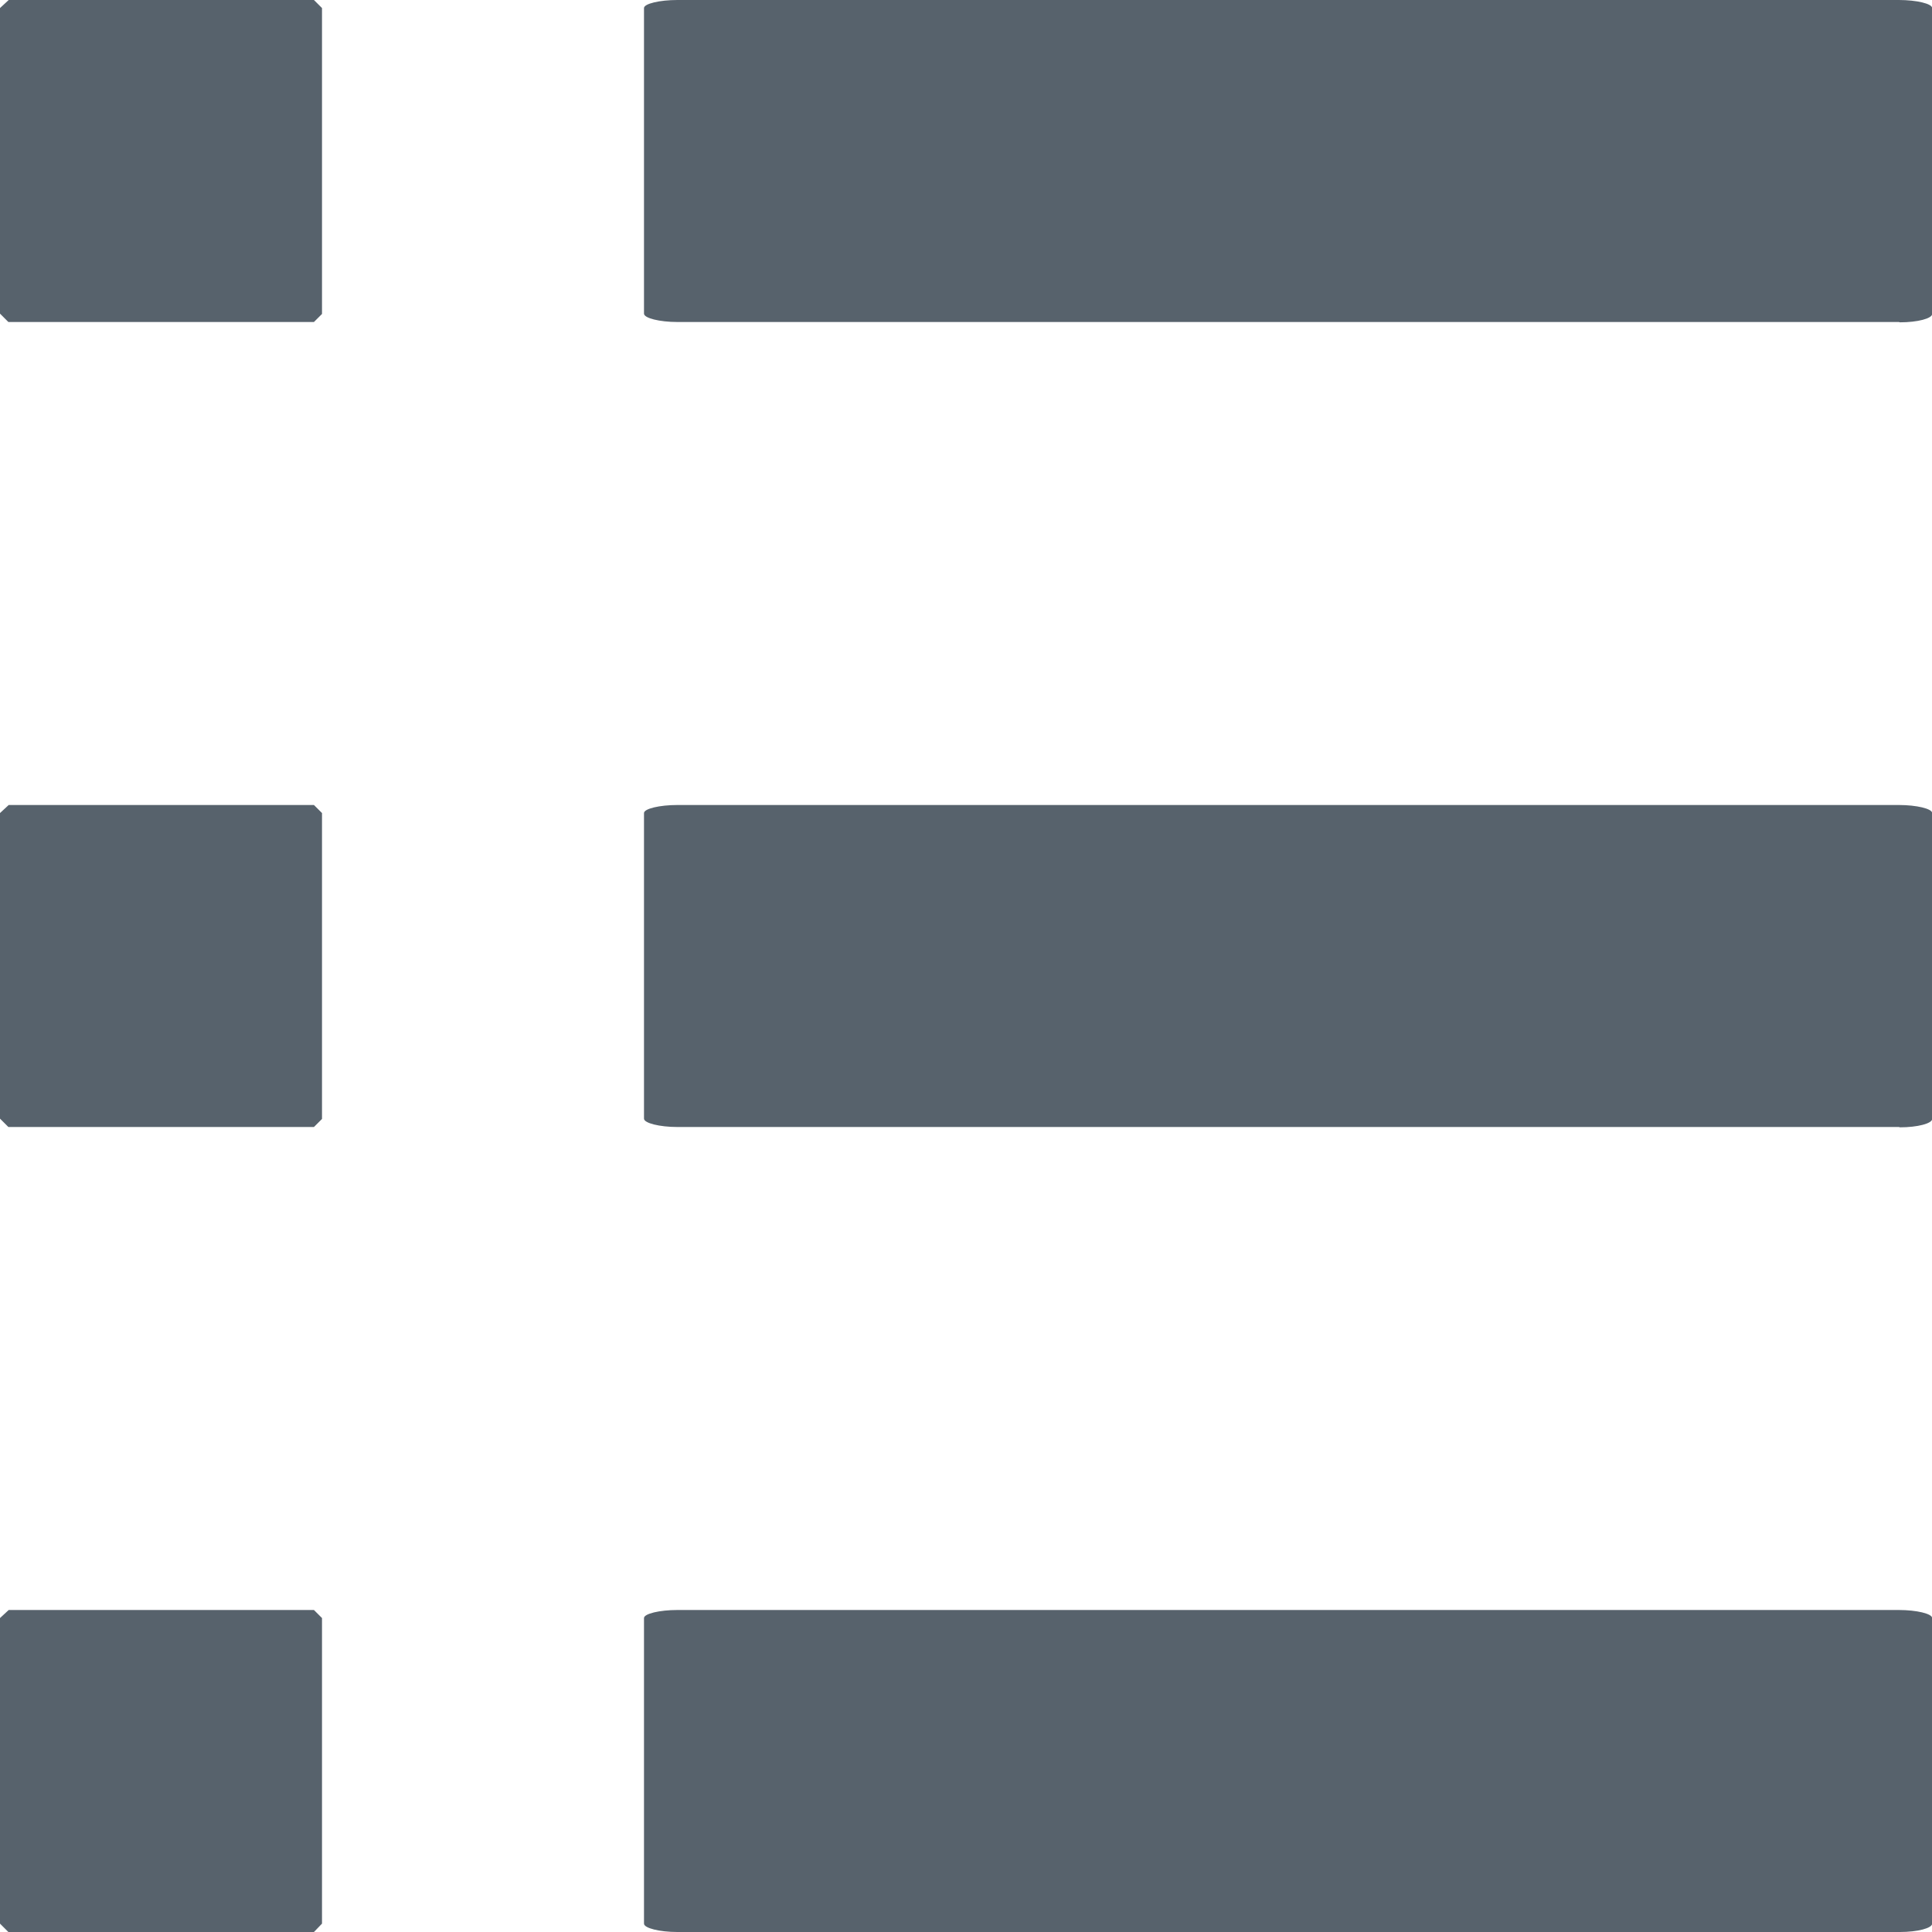
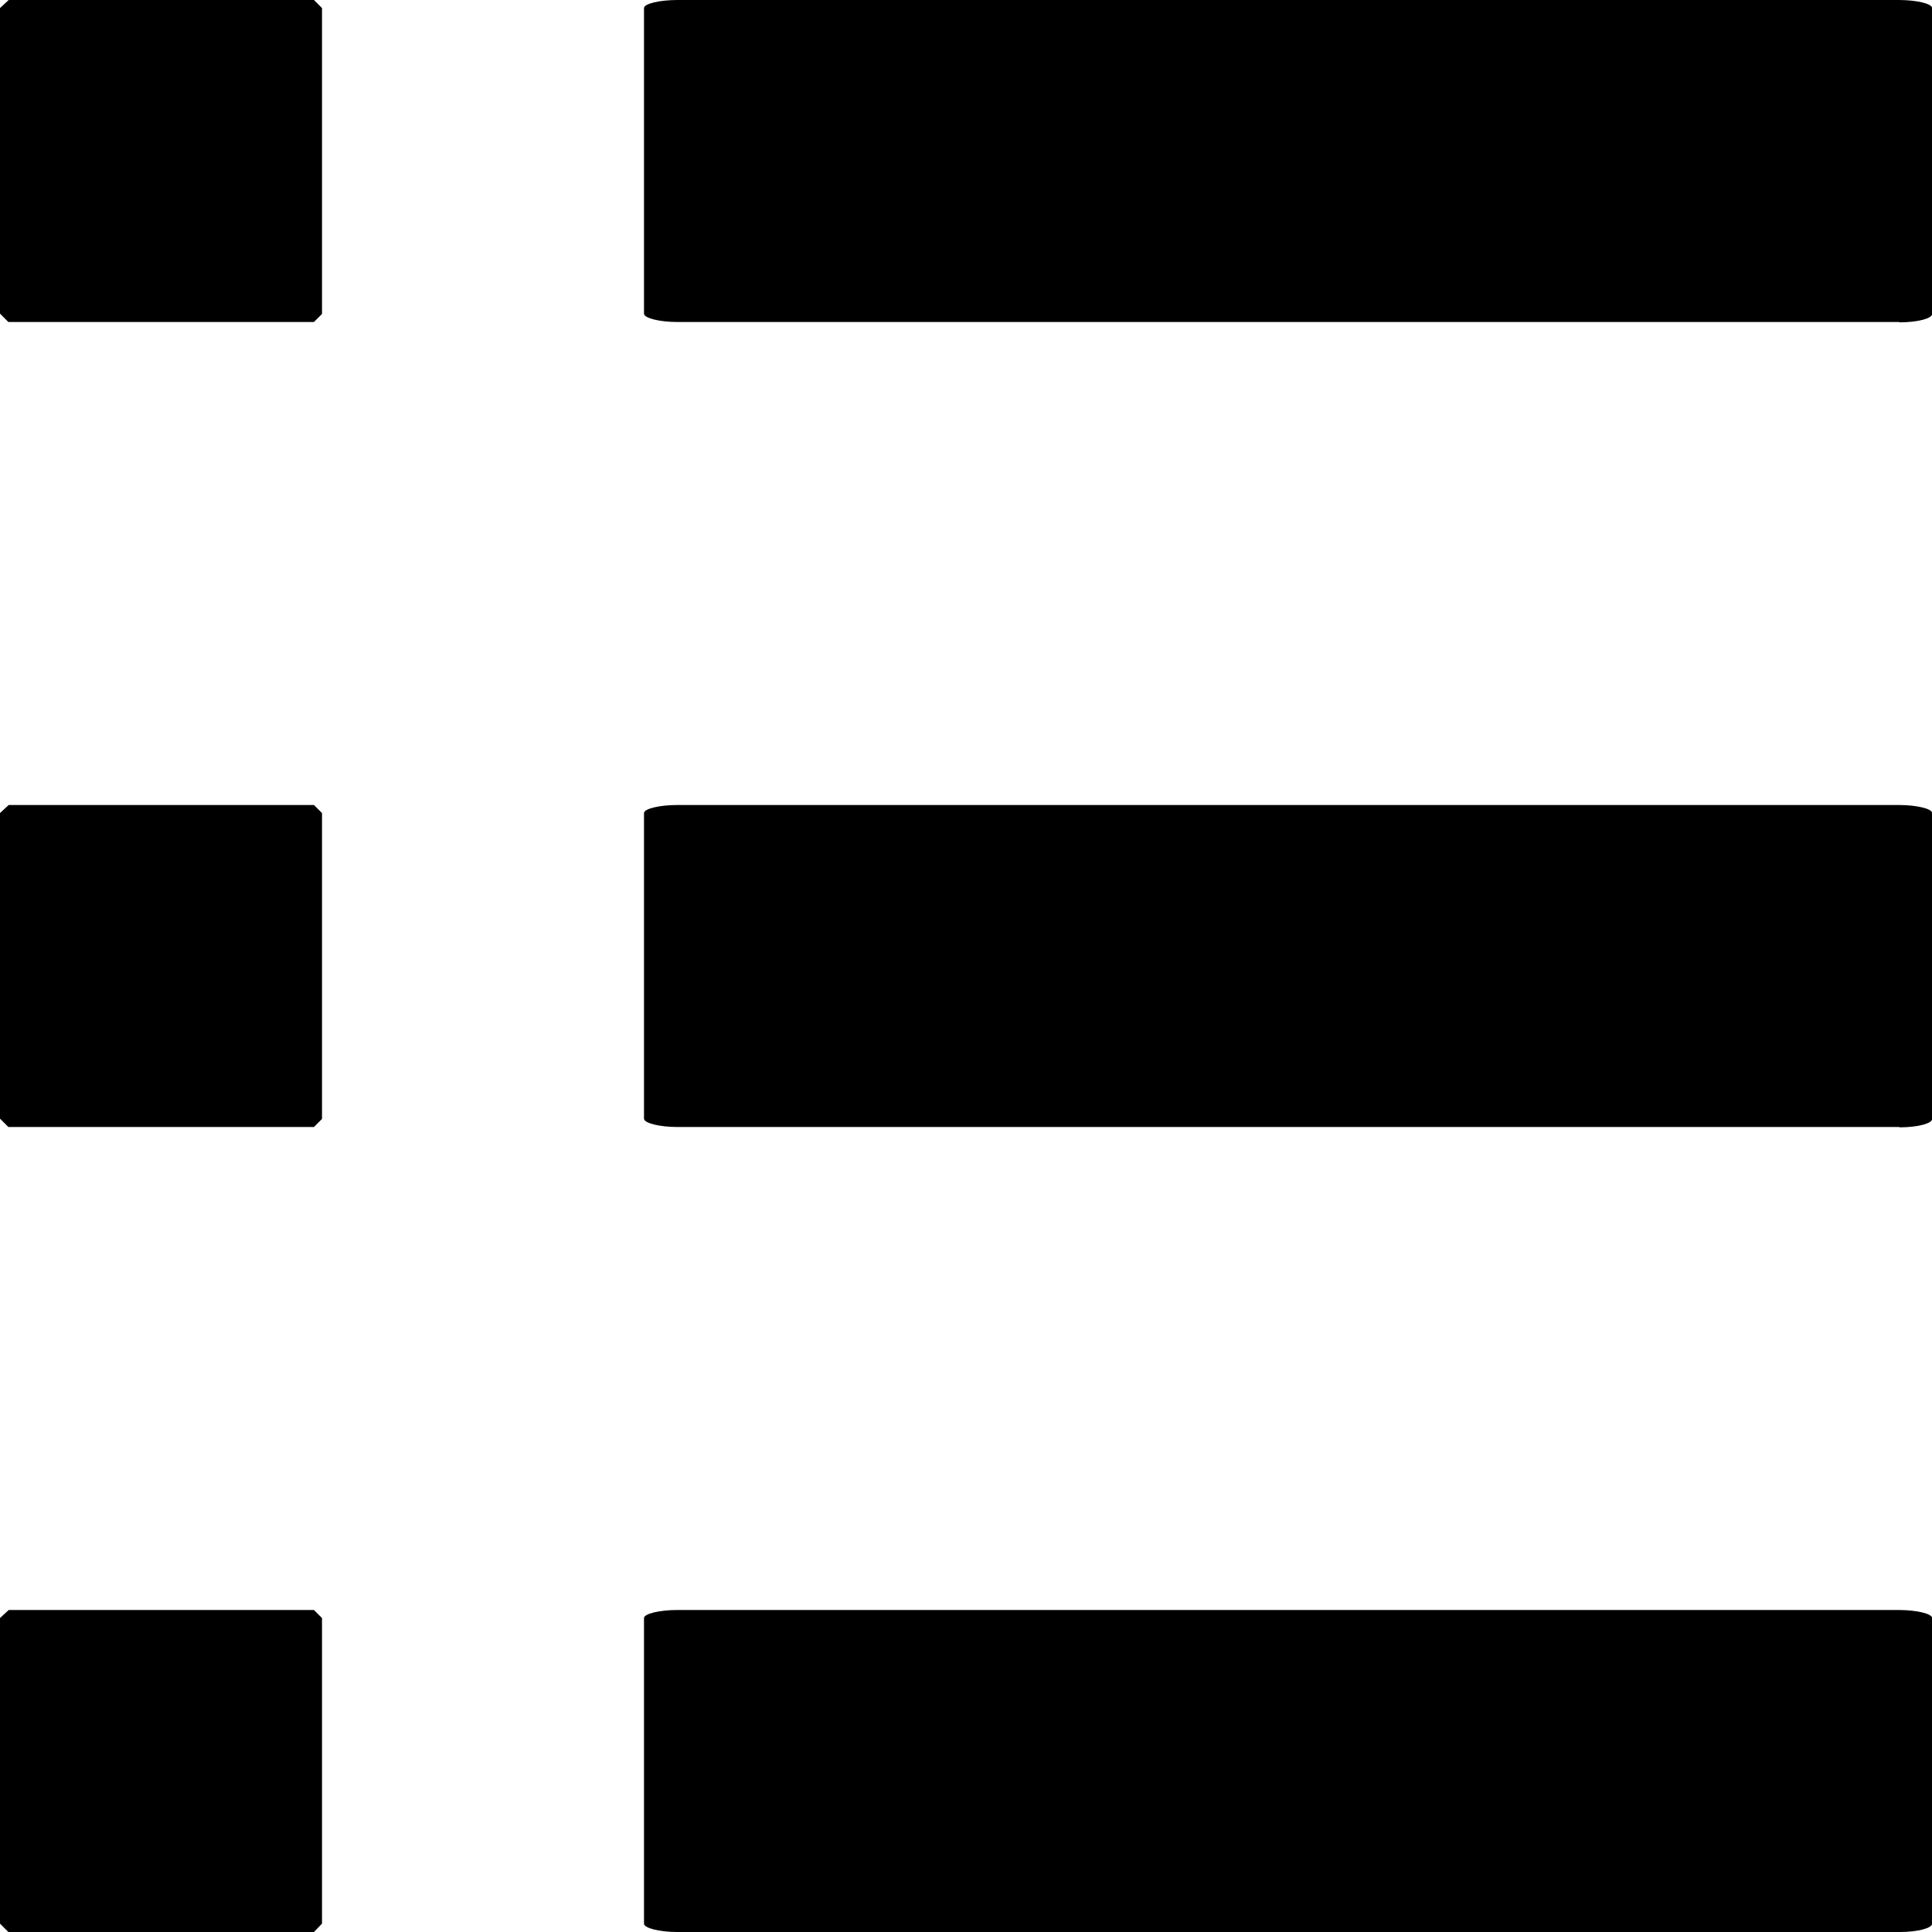
- <svg xmlns="http://www.w3.org/2000/svg" width="12" height="12" viewBox="0 0 12 12">
-   <path d="M1.95 7H.052L0 6.948V5.05L.054 5H1.95l.05.05v1.9L1.95 7zm0-5H.052L0 1.948V.05L.054 0H1.95L2 .05v1.9L1.95 2zm0 10H.052L0 11.948V10.05L.054 10H1.95l.05.05v1.898L1.95 12zm9.844-10H4.207C4.097 2 4 1.976 4 1.948V.05c0-.027.097-.05.207-.05h7.587c.11 0 .207.023.207.05v1.9c0 .028-.09.052-.2.052zm0 5H4.207C4.097 7 4 6.976 4 6.948V5.05c0-.027.097-.05.207-.05h7.587c.11 0 .207.023.207.05v1.9c0 .028-.09.052-.2.052zm0 5H4.207c-.11 0-.207-.024-.207-.052V10.05c0-.027.097-.05.207-.05h7.587c.11 0 .207.023.207.05v1.898c0 .028-.09.052-.2.052z" fill="#57626C" fill-rule="evenodd" />
+ <svg xmlns="http://www.w3.org/2000/svg" class="icon-main icon-view icon-view-list" width="12" height="12" viewBox="0 0 12 12">
+   <g class="icon-meta">
+     </g>
+   <g class="icon-container">
+     <path d="M1.95 7H.052L0 6.948V5.05L.054 5H1.95l.05.05v1.9L1.95 7zm0-5H.052L0 1.948V.05L.054 0H1.95L2 .05v1.9L1.95 2zm0 10H.052L0 11.948V10.05L.054 10H1.95l.05.05v1.898L1.95 12zm9.844-10H4.207C4.097 2 4 1.976 4 1.948V.05c0-.027.097-.05.207-.05h7.587c.11 0 .207.023.207.05v1.9c0 .028-.09.052-.2.052zm0 5H4.207C4.097 7 4 6.976 4 6.948V5.05c0-.027.097-.05.207-.05h7.587c.11 0 .207.023.207.05v1.9c0 .028-.09.052-.2.052zm0 5H4.207c-.11 0-.207-.024-.207-.052V10.05c0-.027.097-.05.207-.05h7.587c.11 0 .207.023.207.05v1.898c0 .028-.09.052-.2.052z" fill="#000000" />
+   </g>
</svg>
